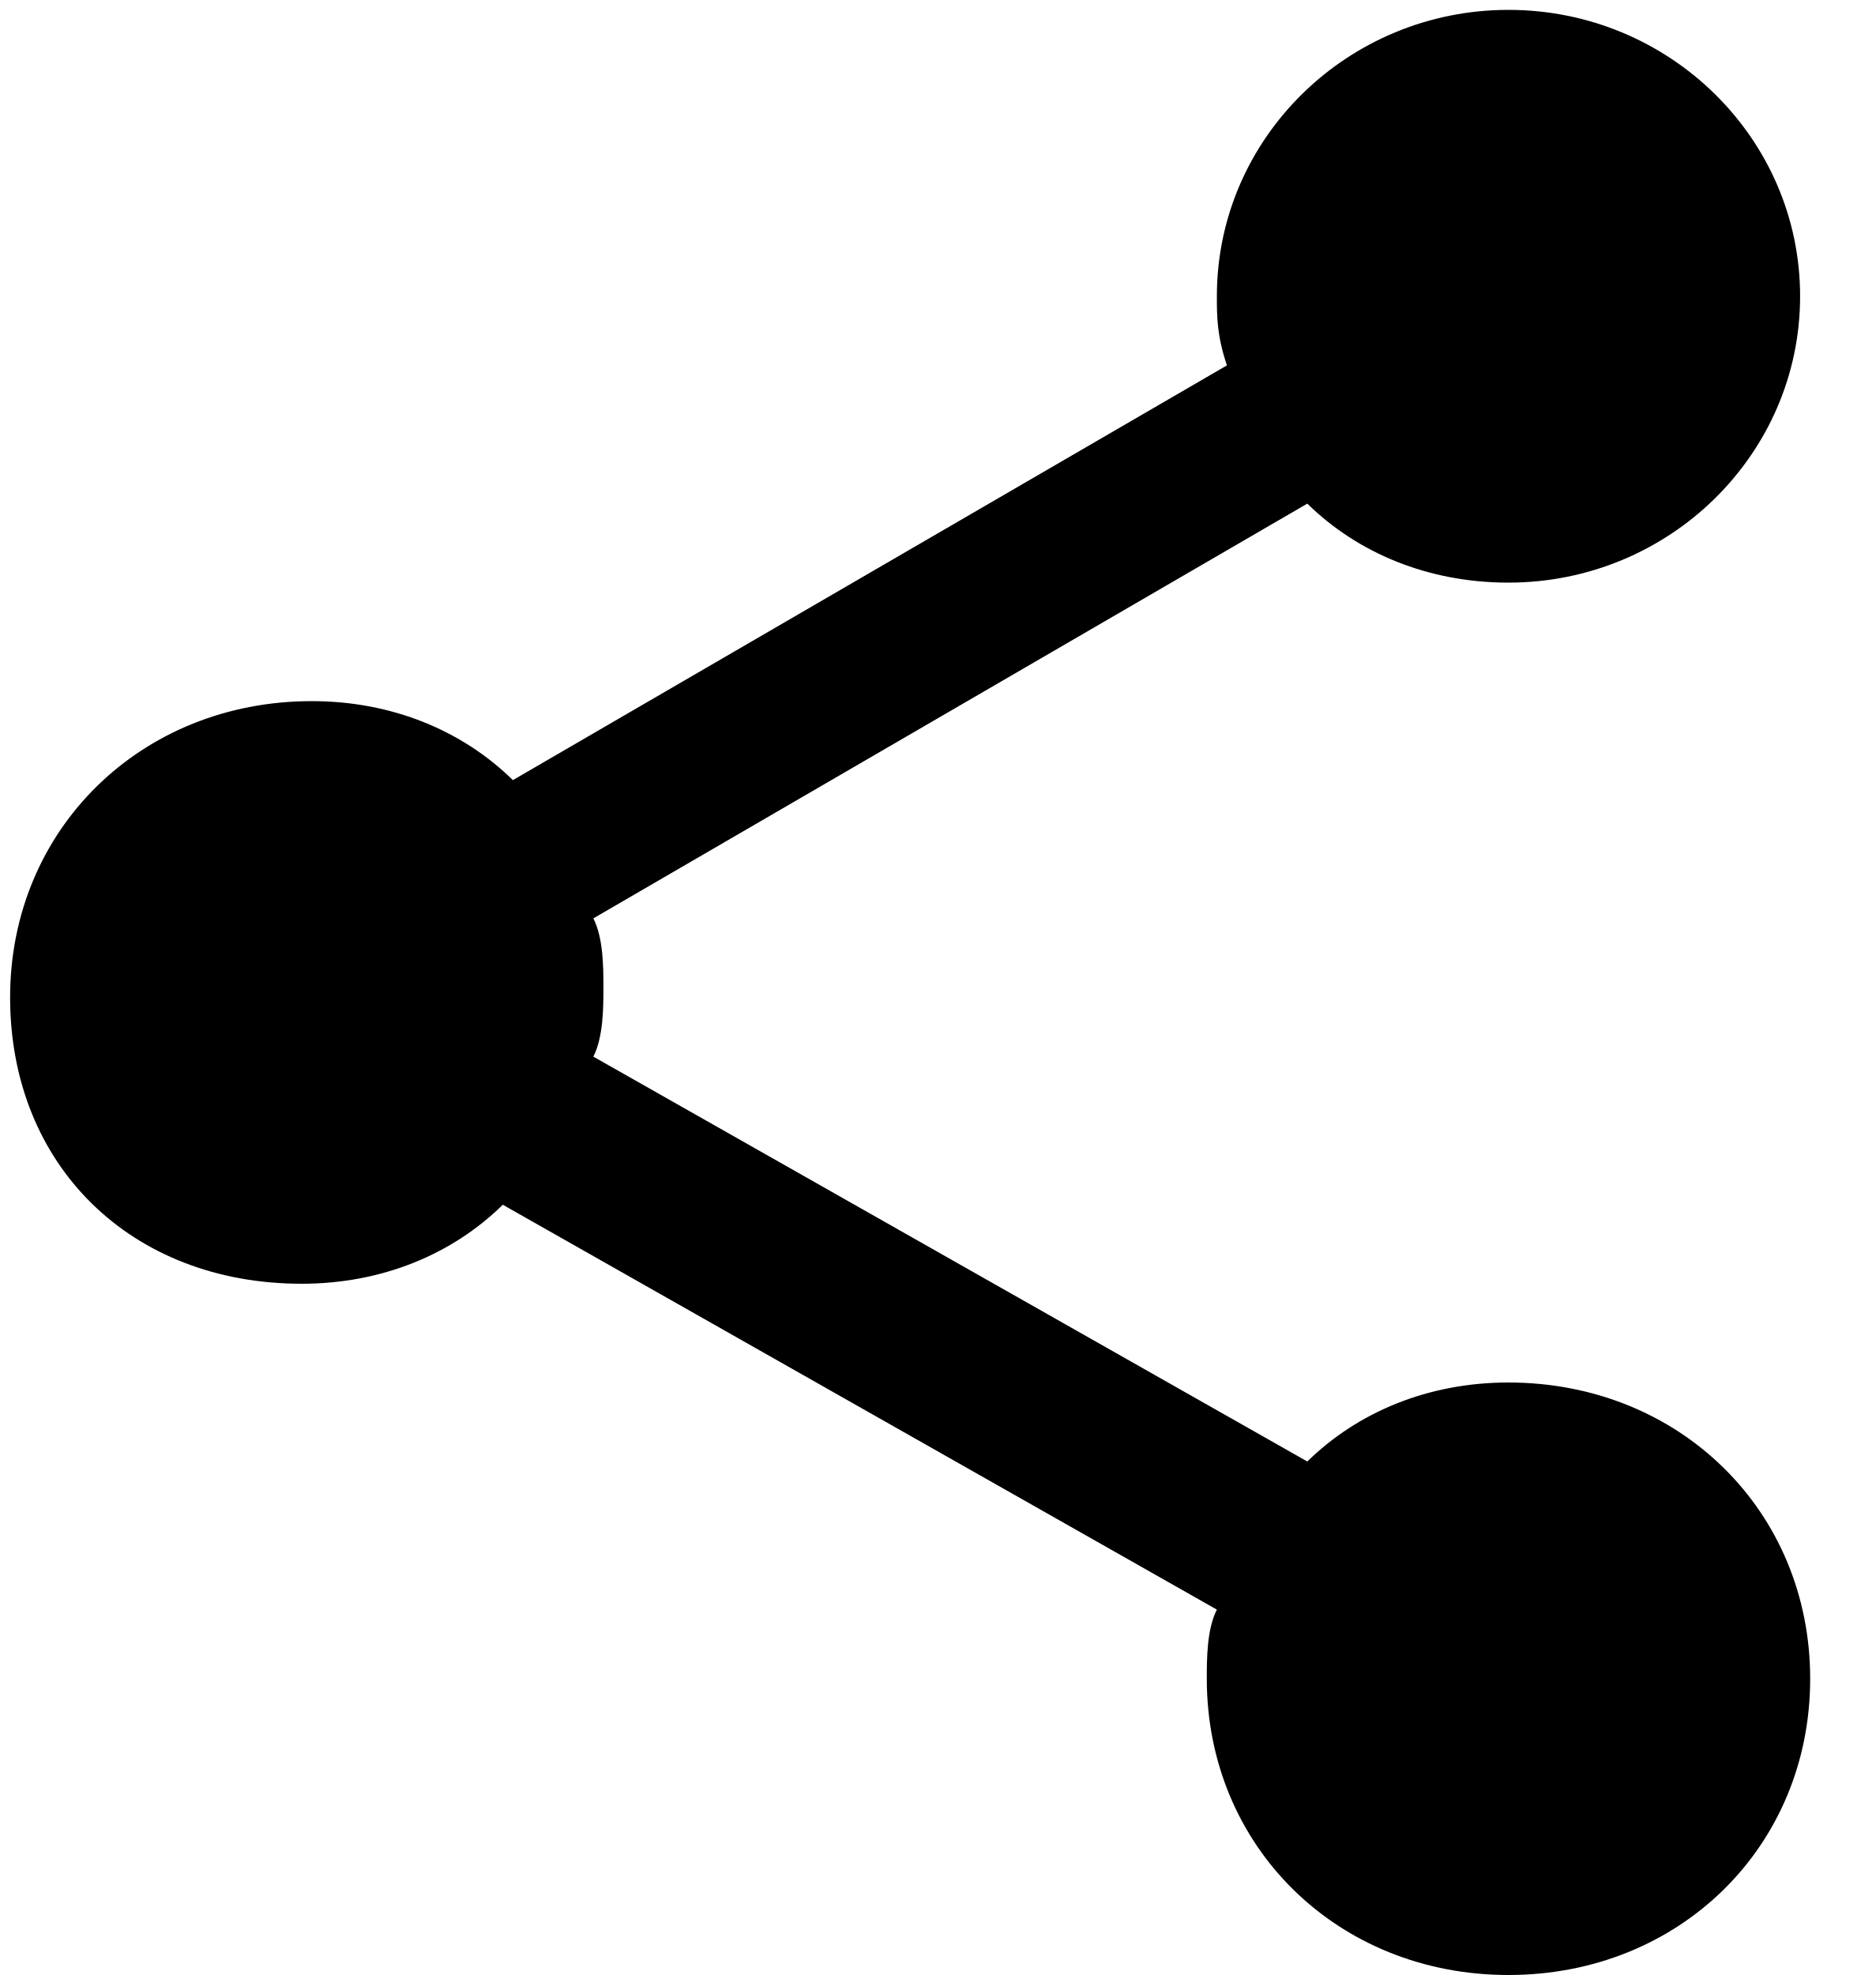
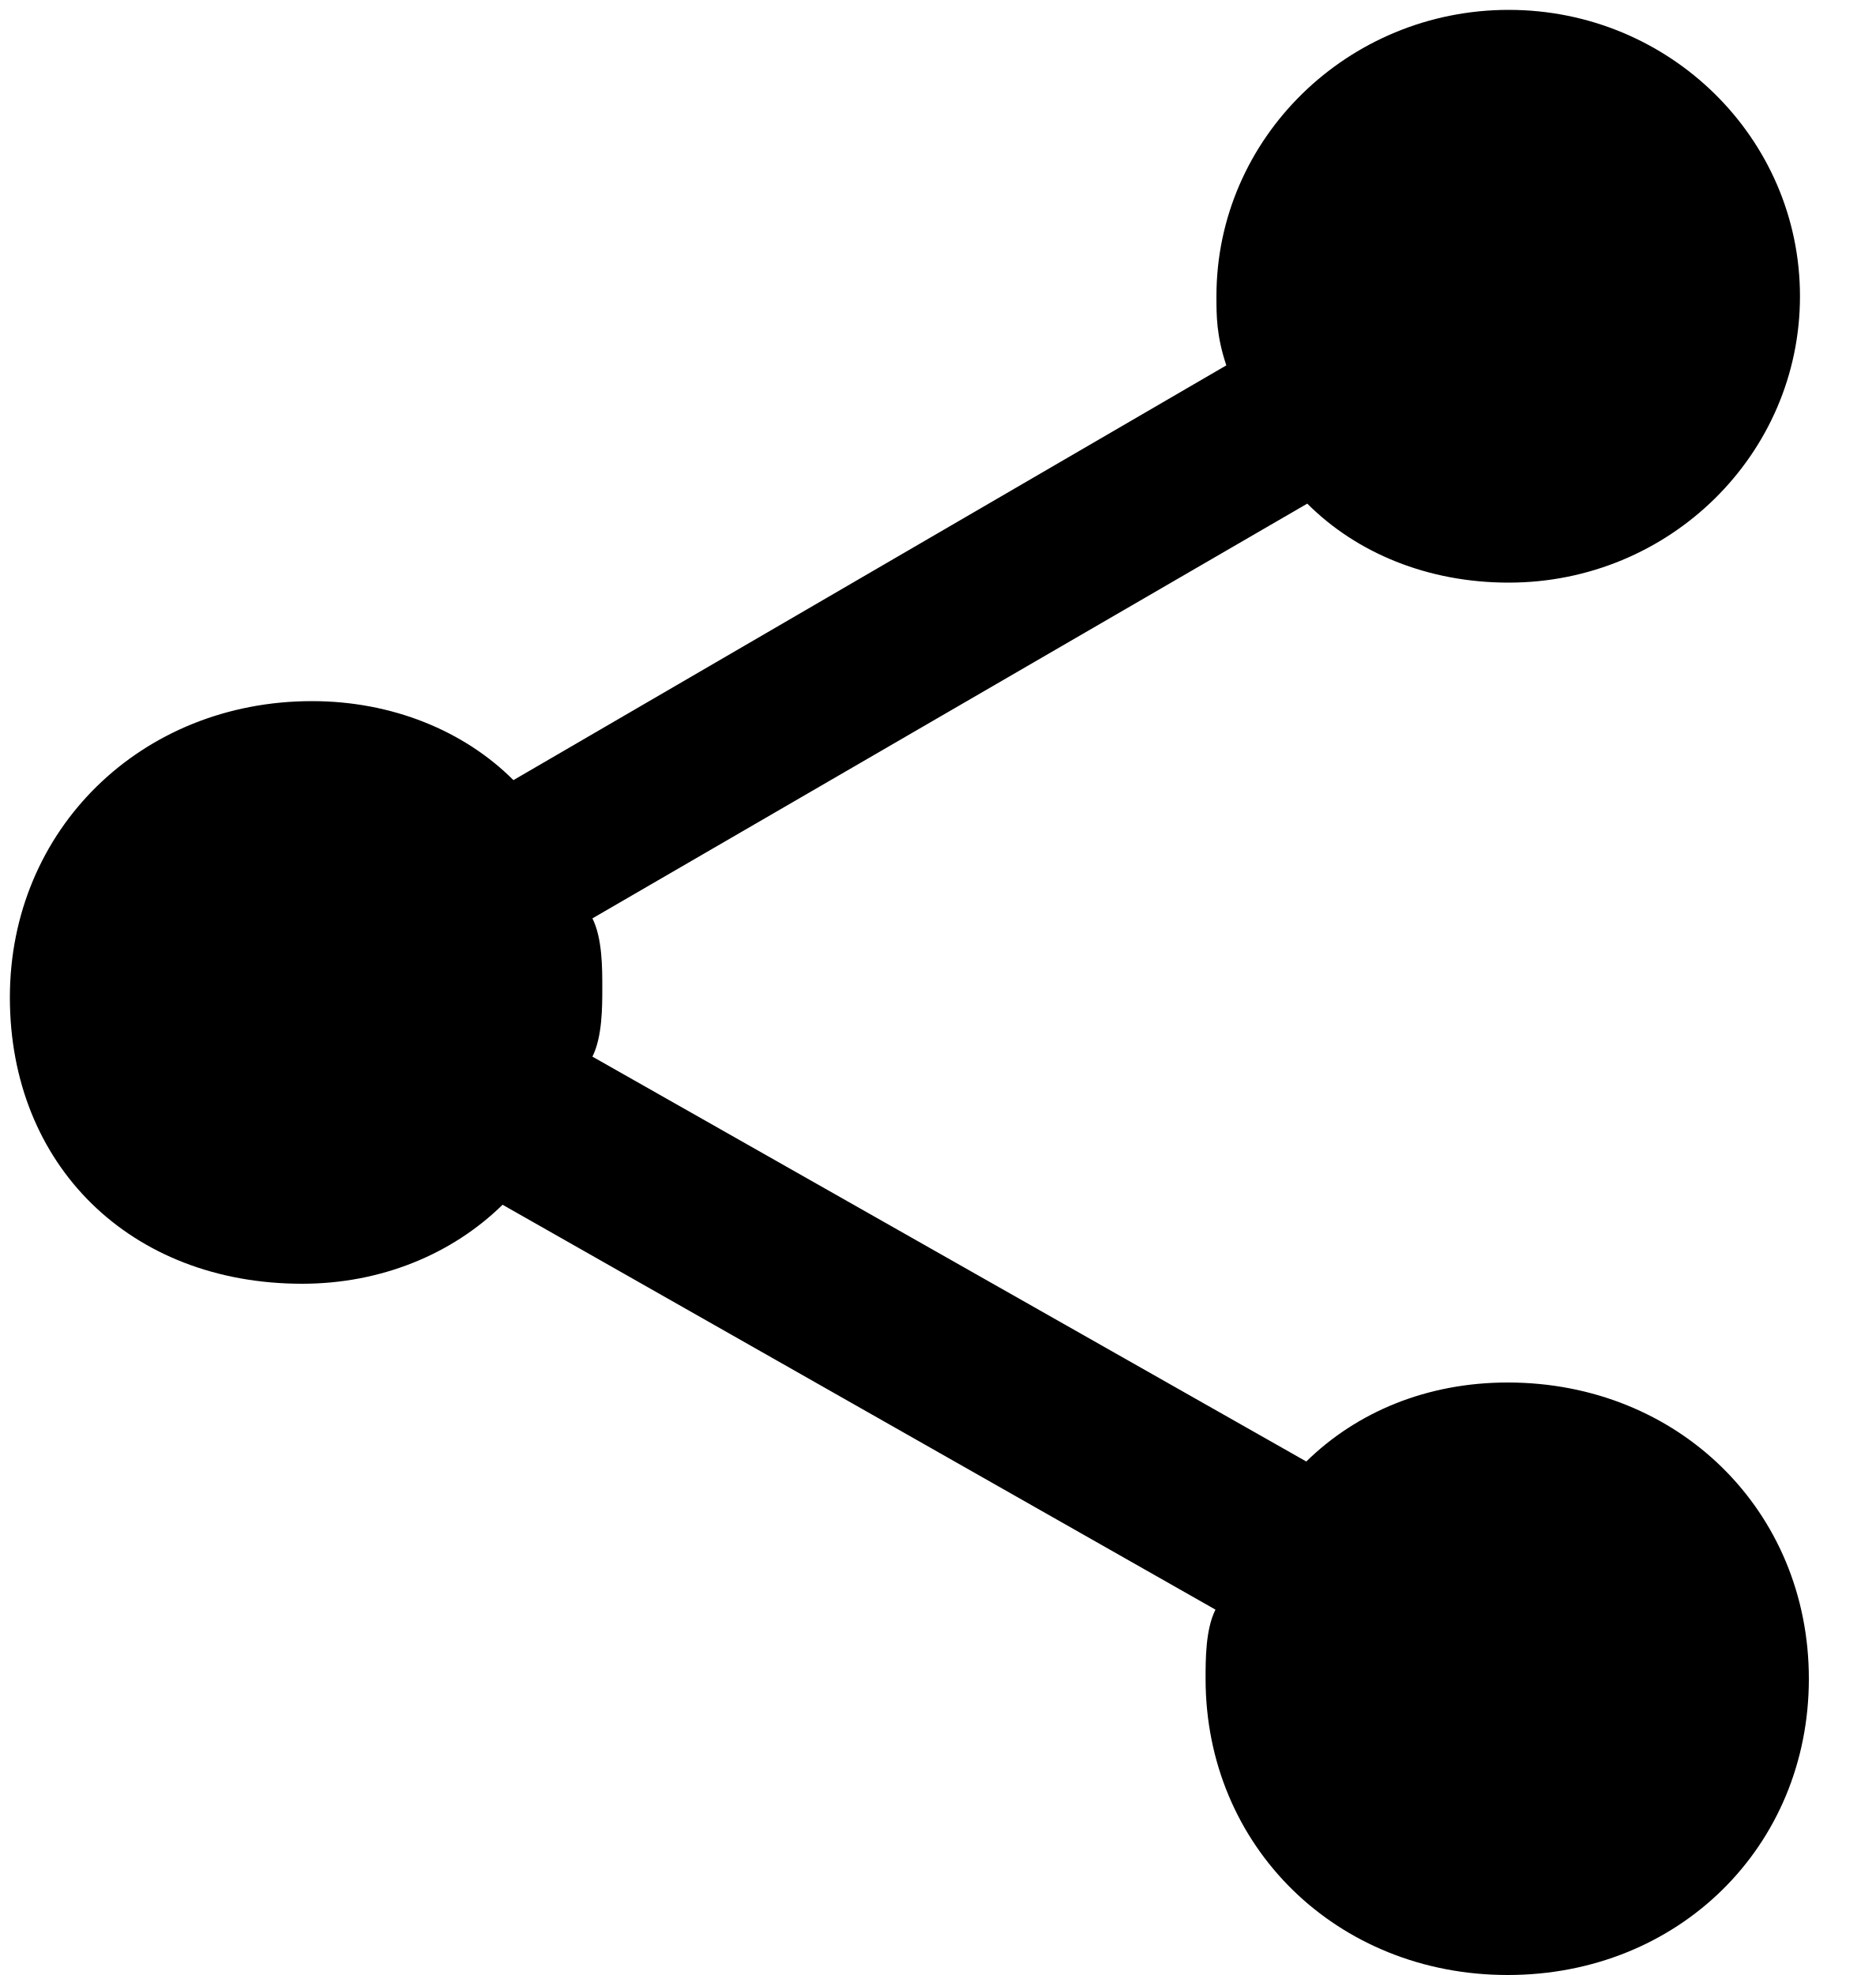
- <svg xmlns="http://www.w3.org/2000/svg" width="19px" height="20px" viewBox="0 0 19 20" version="1.1">
-   <g transform="translate(0, -1)">
-     <path d="M15.278,8 C14.463,8 13.75,8.3 13.241,8.8 L6.009,4.7 C6.111,4.5 6.111,4.2 6.111,4 C6.111,2.3 4.787,1 3.056,1 C1.324,1 0,2.3 0,4 C0,5.7 1.324,7 3.056,7 C3.87,7 4.583,6.7 5.093,6.2 L12.324,10.3 C12.222,10.5 12.222,10.8 12.222,11 C12.222,11.2 12.222,11.5 12.324,11.7 L5.093,15.9 C4.583,15.4 3.87,15.1 3.056,15.1 C1.426,15.1 0.102,16.4 0.102,18 C0.102,19.6 1.426,20.9 3.056,20.9 C4.685,20.9 6.009,19.6 6.009,18 C6.009,17.8 6.009,17.6 5.907,17.3 L13.139,13.1 C13.648,13.6 14.361,13.9 15.176,13.9 C16.907,13.9 18.231,12.6 18.231,10.9 C18.231,9.2 17.009,8 15.278,8 L15.278,8 Z" transform="translate(9.166667, 11) rotate(-180) translate(-9.166667, -11) " />
-   </g>
+ <svg xmlns="http://www.w3.org/2000/svg" width="19" height="20" viewBox="0 0 19 20">
+   <path d="M3.06 13c.8 0 1.52-.3 2.03-.8l7.22 4.1c-.1.2-.1.5-.1.7 0 1.7 1.33 3 3.06 3s3.05-1.3 3.05-3-1.32-3-3.05-3c-.82 0-1.53.3-2.04.8L6 10.7c.1-.2.1-.5.1-.7 0-.2 0-.5-.1-.7l7.24-4.2c.5.5 1.22.8 2.04.8 1.63 0 2.95-1.3 2.95-2.9 0-1.6-1.32-2.9-2.95-2.9-1.63 0-2.96 1.3-2.96 2.9 0 .2 0 .4.1.7L5.2 7.9c-.5-.5-1.23-.8-2.04-.8C1.43 7.1.1 8.4.1 10.1S1.32 13 3.06 13z" />
</svg>
